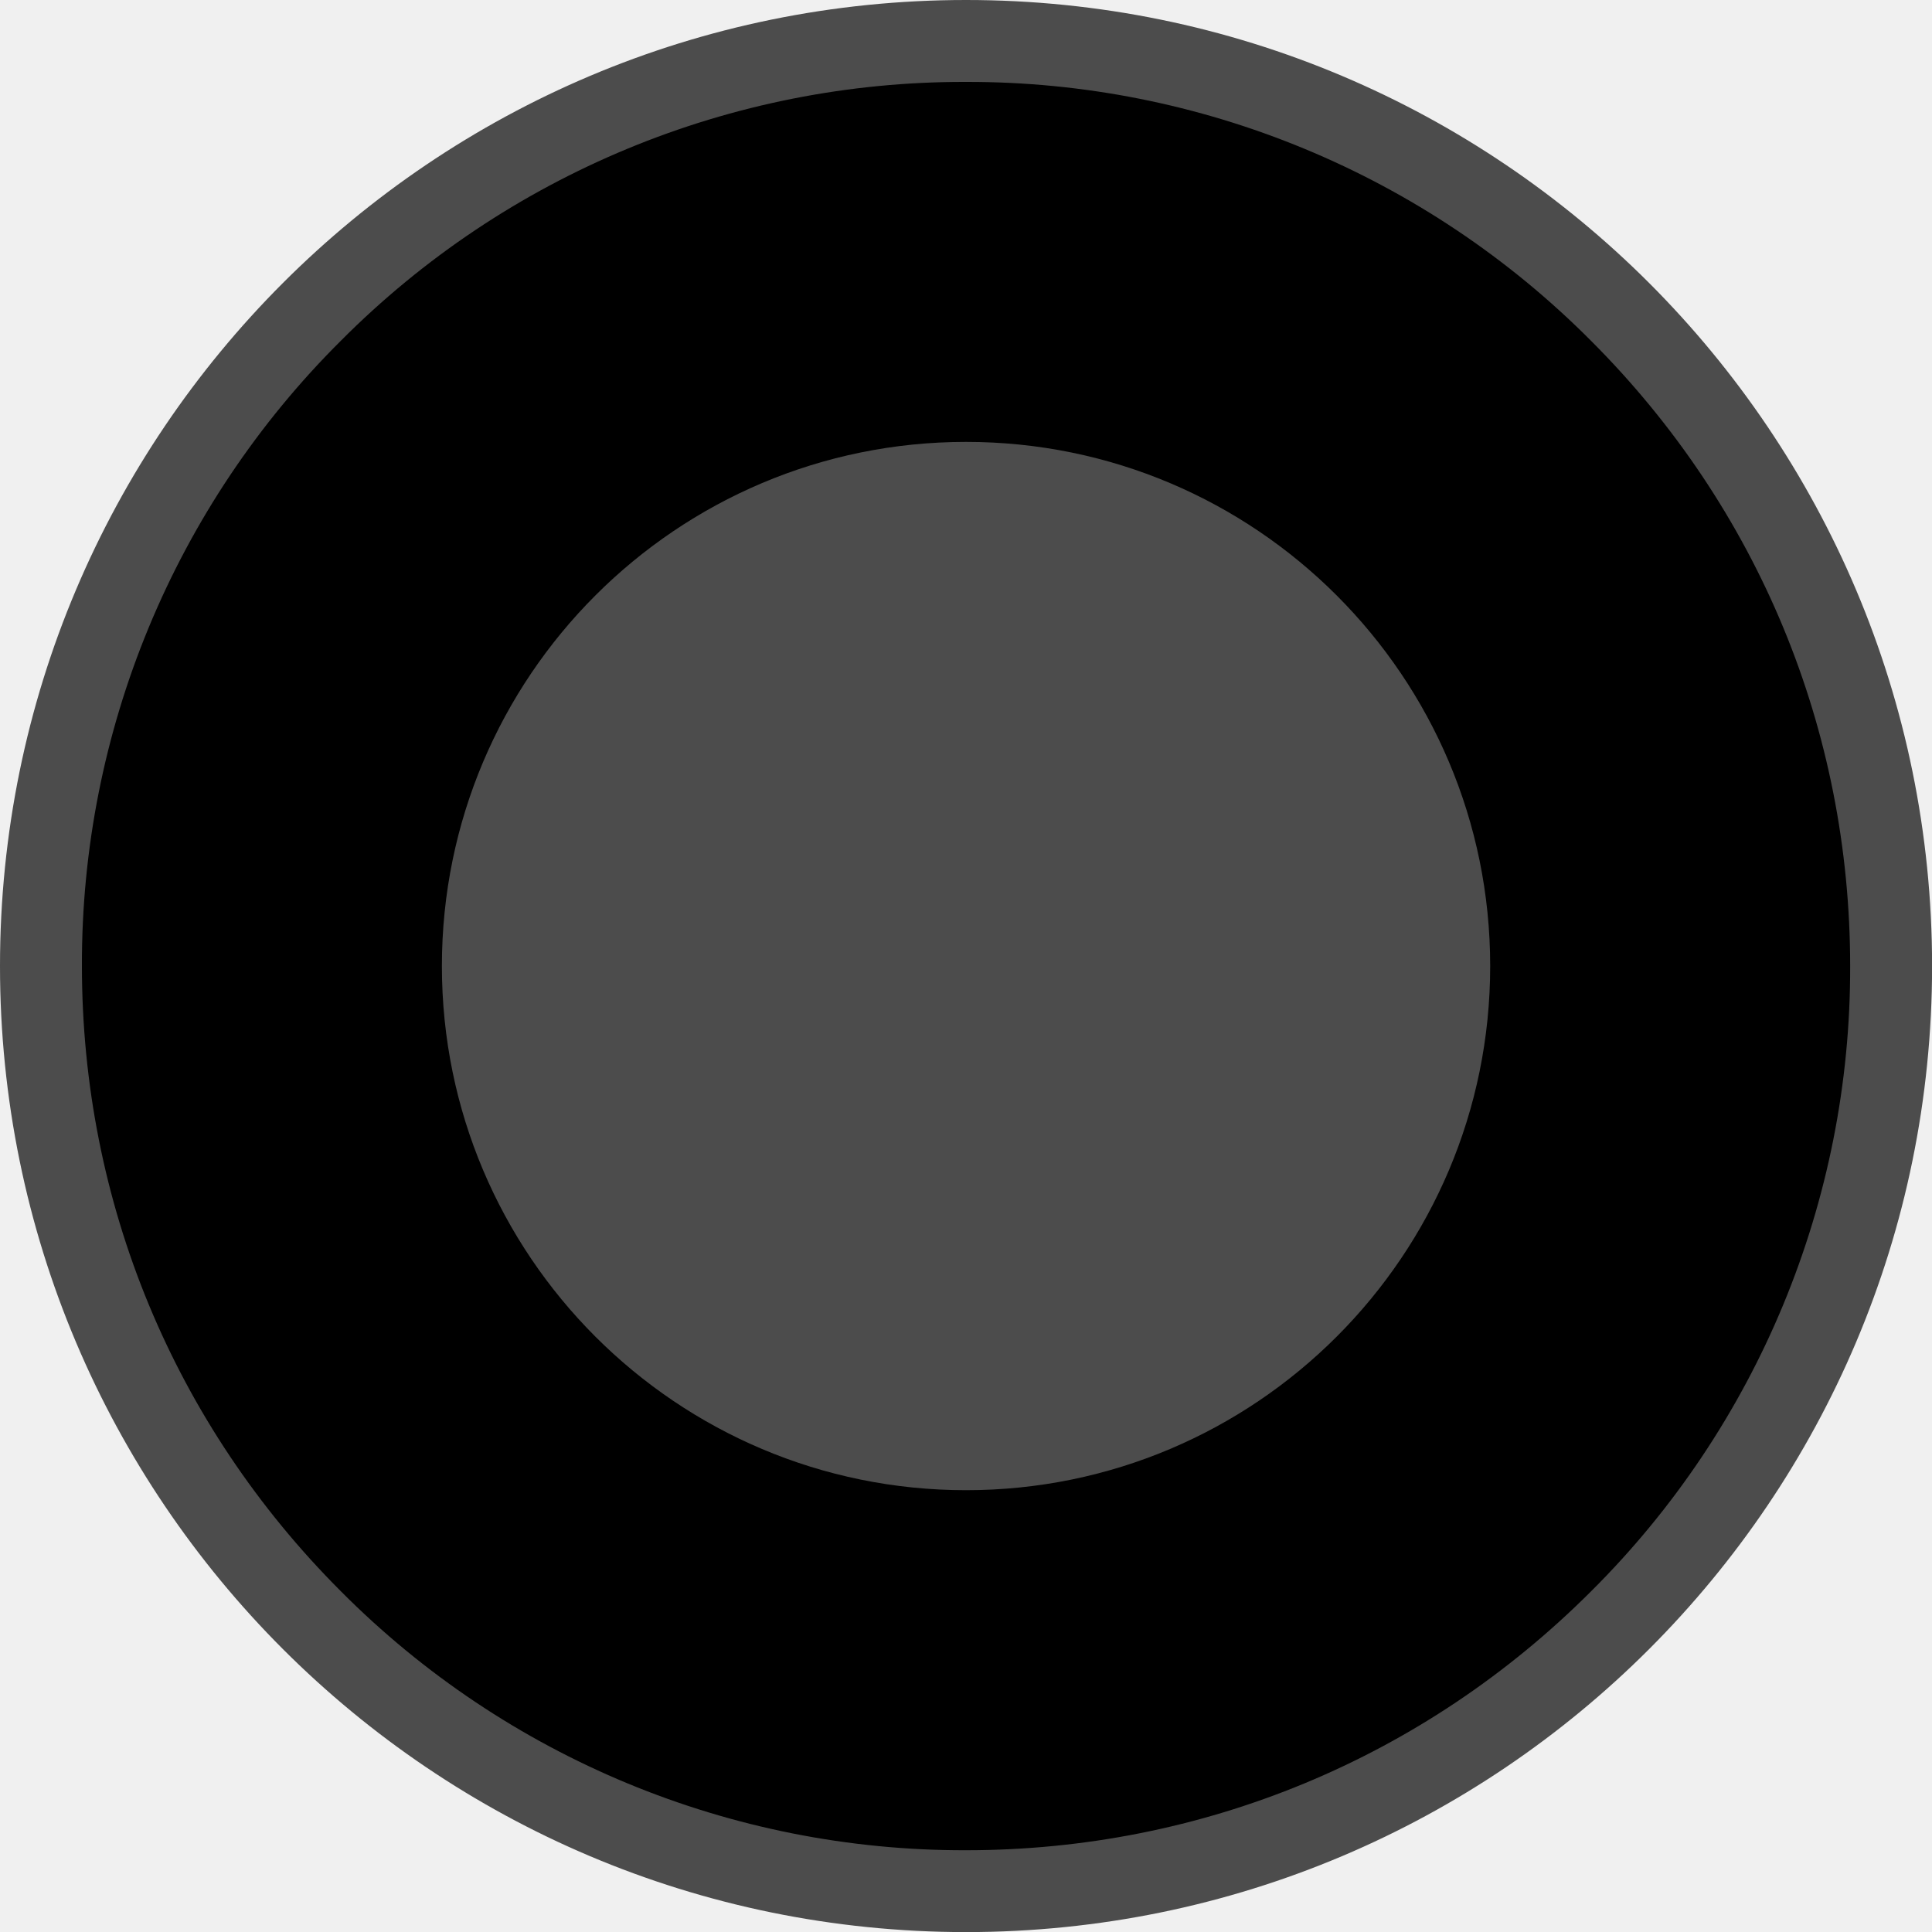
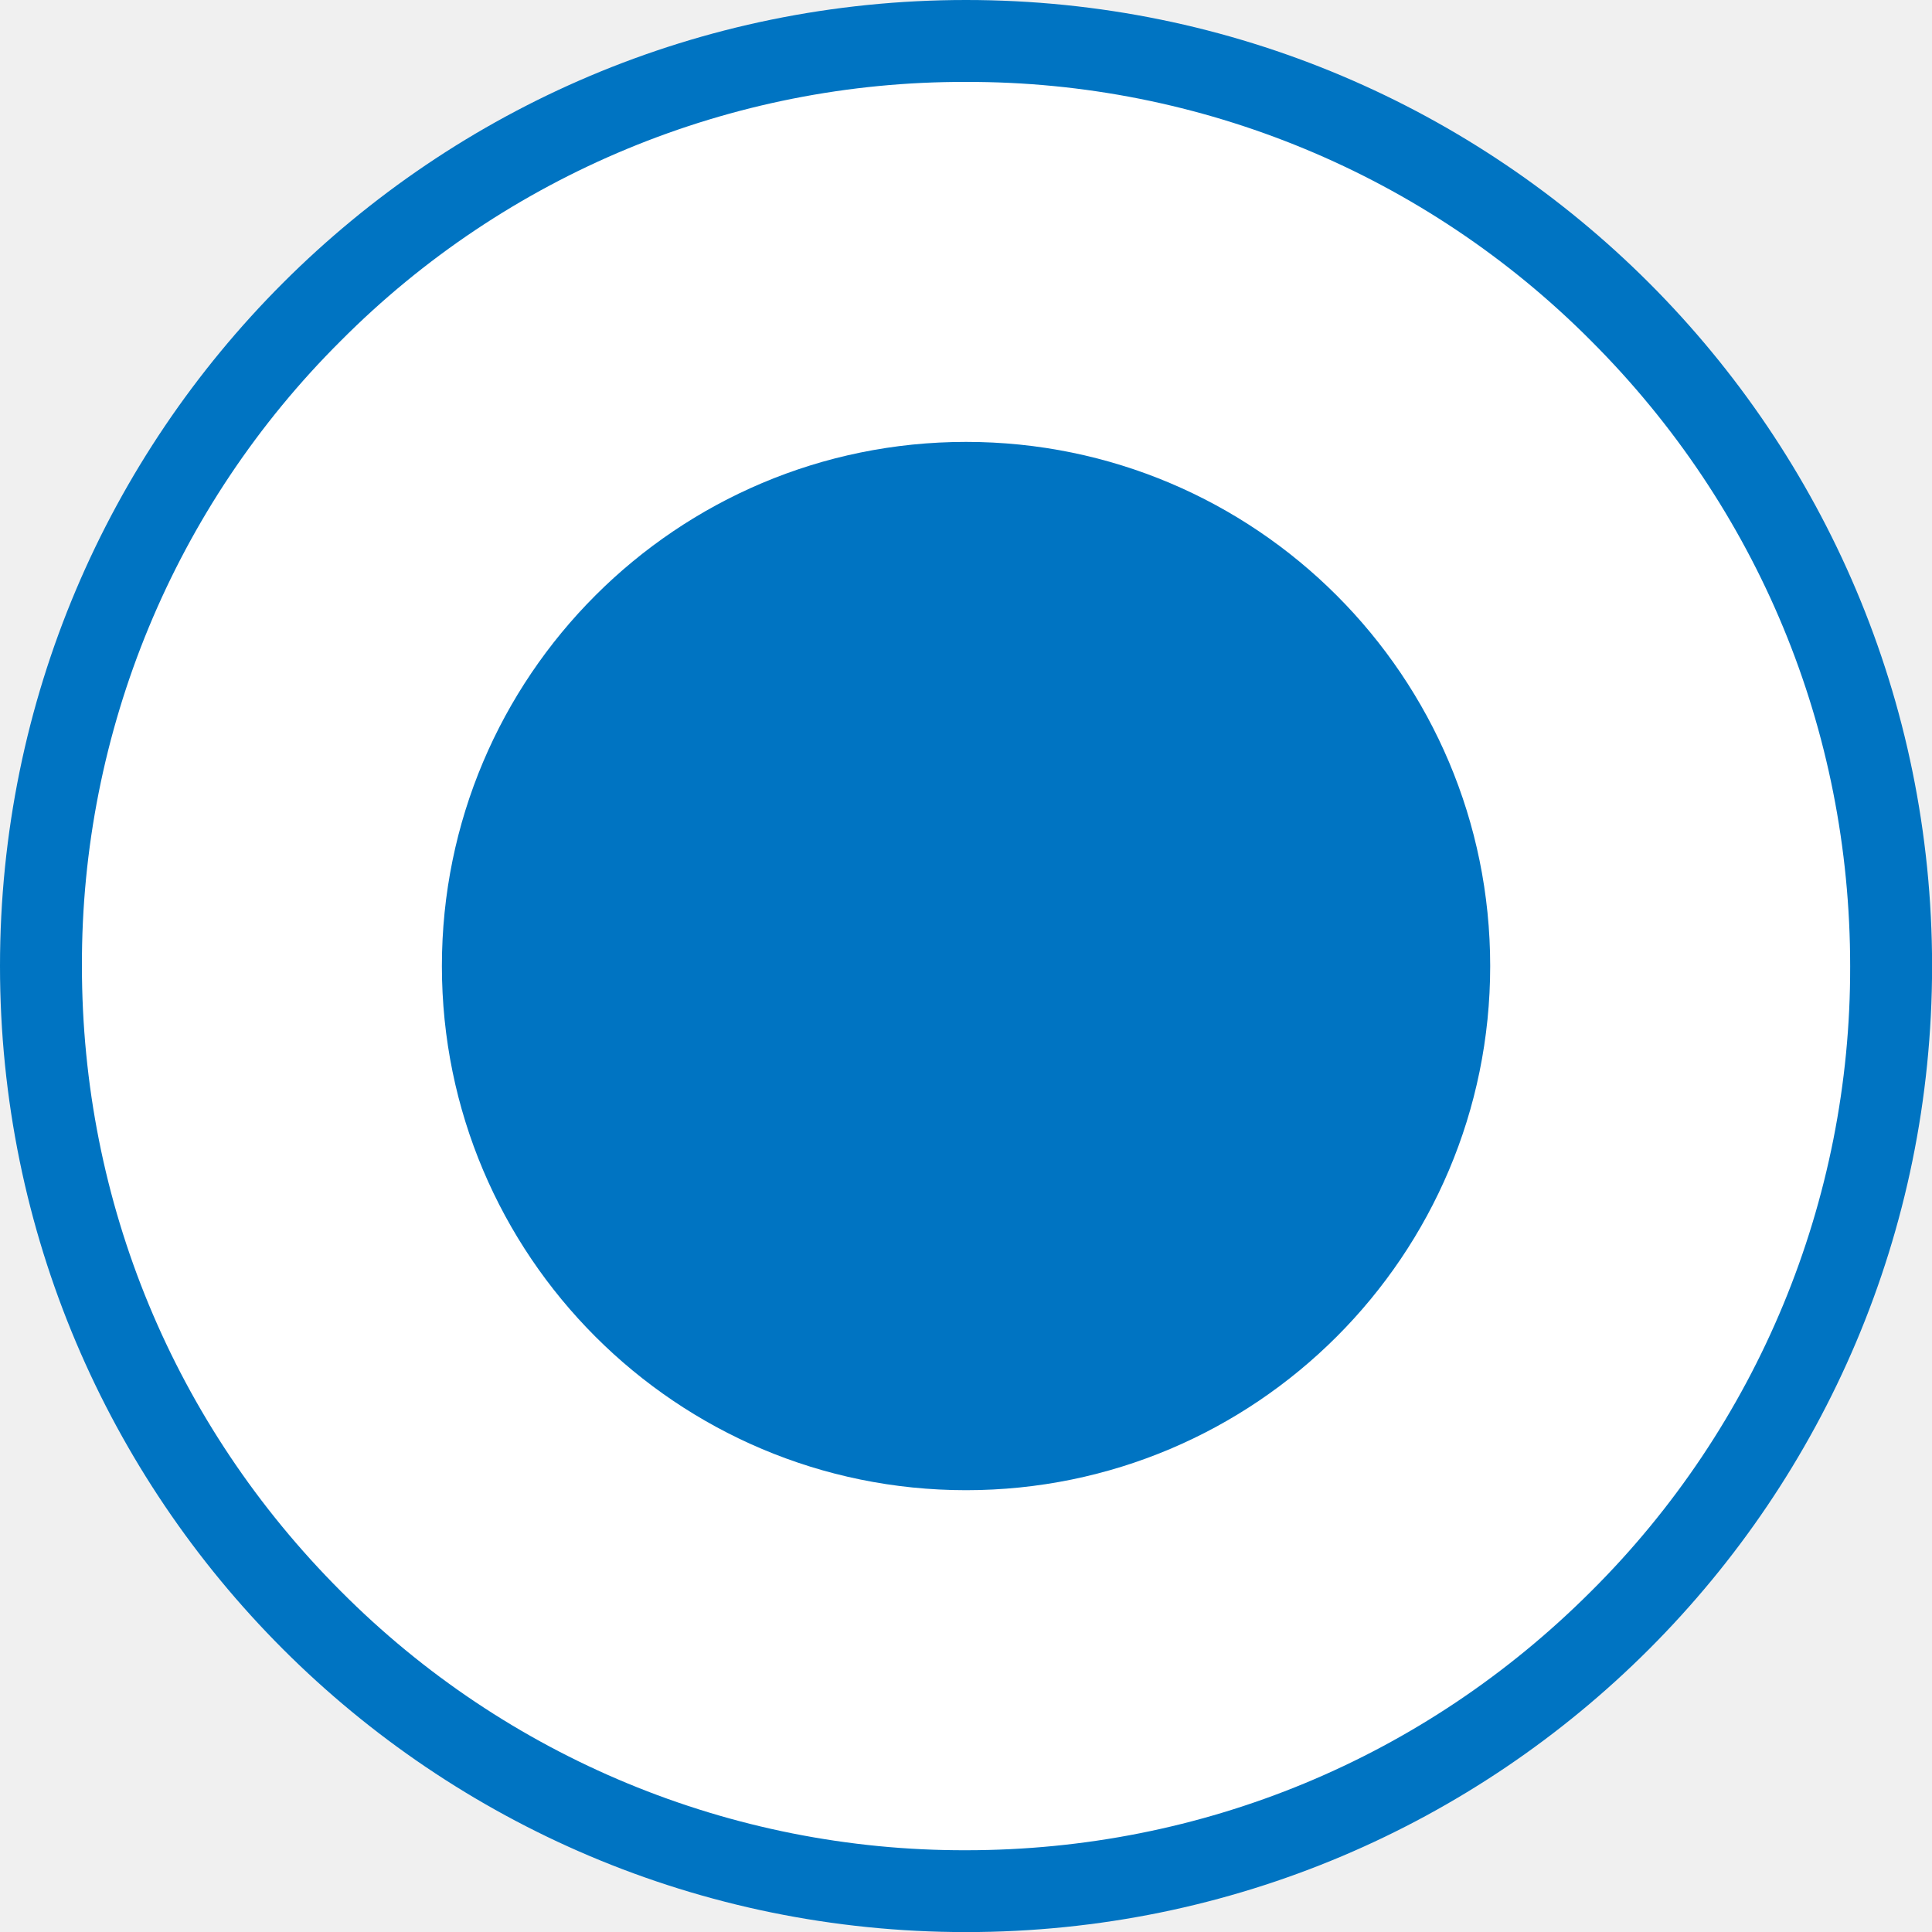
<svg xmlns="http://www.w3.org/2000/svg" height="23.583" viewBox="0 0 23.583 23.583" width="23.583">
-   <g fill="currentColor">
+   <g fill="white">
    <path d="m11.792 23.084a11.218 11.218 0 0 1 -7.985-3.308 11.218 11.218 0 0 1 -3.307-7.984c0-3.016 1.175-5.852 3.307-7.985a11.218 11.218 0 0 1 7.985-3.307c3.016 0 5.852 1.175 7.984 3.307a11.218 11.218 0 0 1 3.308 7.985c0 3.016-1.175 5.852-3.308 7.984a11.218 11.218 0 0 1 -7.984 3.308z" />
-     <path d="m11.792 1a10.721 10.721 0 0 0 -7.632 3.16 10.721 10.721 0 0 0 -3.16 7.633c0 2.882 1.123 5.592 3.16 7.63a10.721 10.721 0 0 0 7.632 3.162c2.882 0 5.592-1.123 7.63-3.161a10.721 10.721 0 0 0 3.162-7.631c0-2.883-1.123-5.593-3.161-7.631a10.721 10.721 0 0 0 -7.631-3.162m0-1c6.512 0 11.792 5.28 11.792 11.792s-5.28 11.792-11.792 11.792c-6.513 0-11.792-5.28-11.792-11.792 0-6.513 5.28-11.792 11.792-11.792z" fill="#4c4c4c" />
+     <path d="m11.792 1a10.721 10.721 0 0 0 -7.632 3.16 10.721 10.721 0 0 0 -3.16 7.633c0 2.882 1.123 5.592 3.16 7.63a10.721 10.721 0 0 0 7.632 3.162c2.882 0 5.592-1.123 7.63-3.161a10.721 10.721 0 0 0 3.162-7.631c0-2.883-1.123-5.593-3.161-7.631a10.721 10.721 0 0 0 -7.631-3.162m0-1c6.512 0 11.792 5.28 11.792 11.792s-5.28 11.792-11.792 11.792c-6.513 0-11.792-5.28-11.792-11.792 0-6.513 5.28-11.792 11.792-11.792z" fill="#0074c2" />
  </g>
-   <circle cx="11.792" cy="11.792" fill="#4c4c4c" r="6.398" />
+   <circle cx="11.792" cy="11.792" fill="#0074c2" r="6.398" />
</svg>
